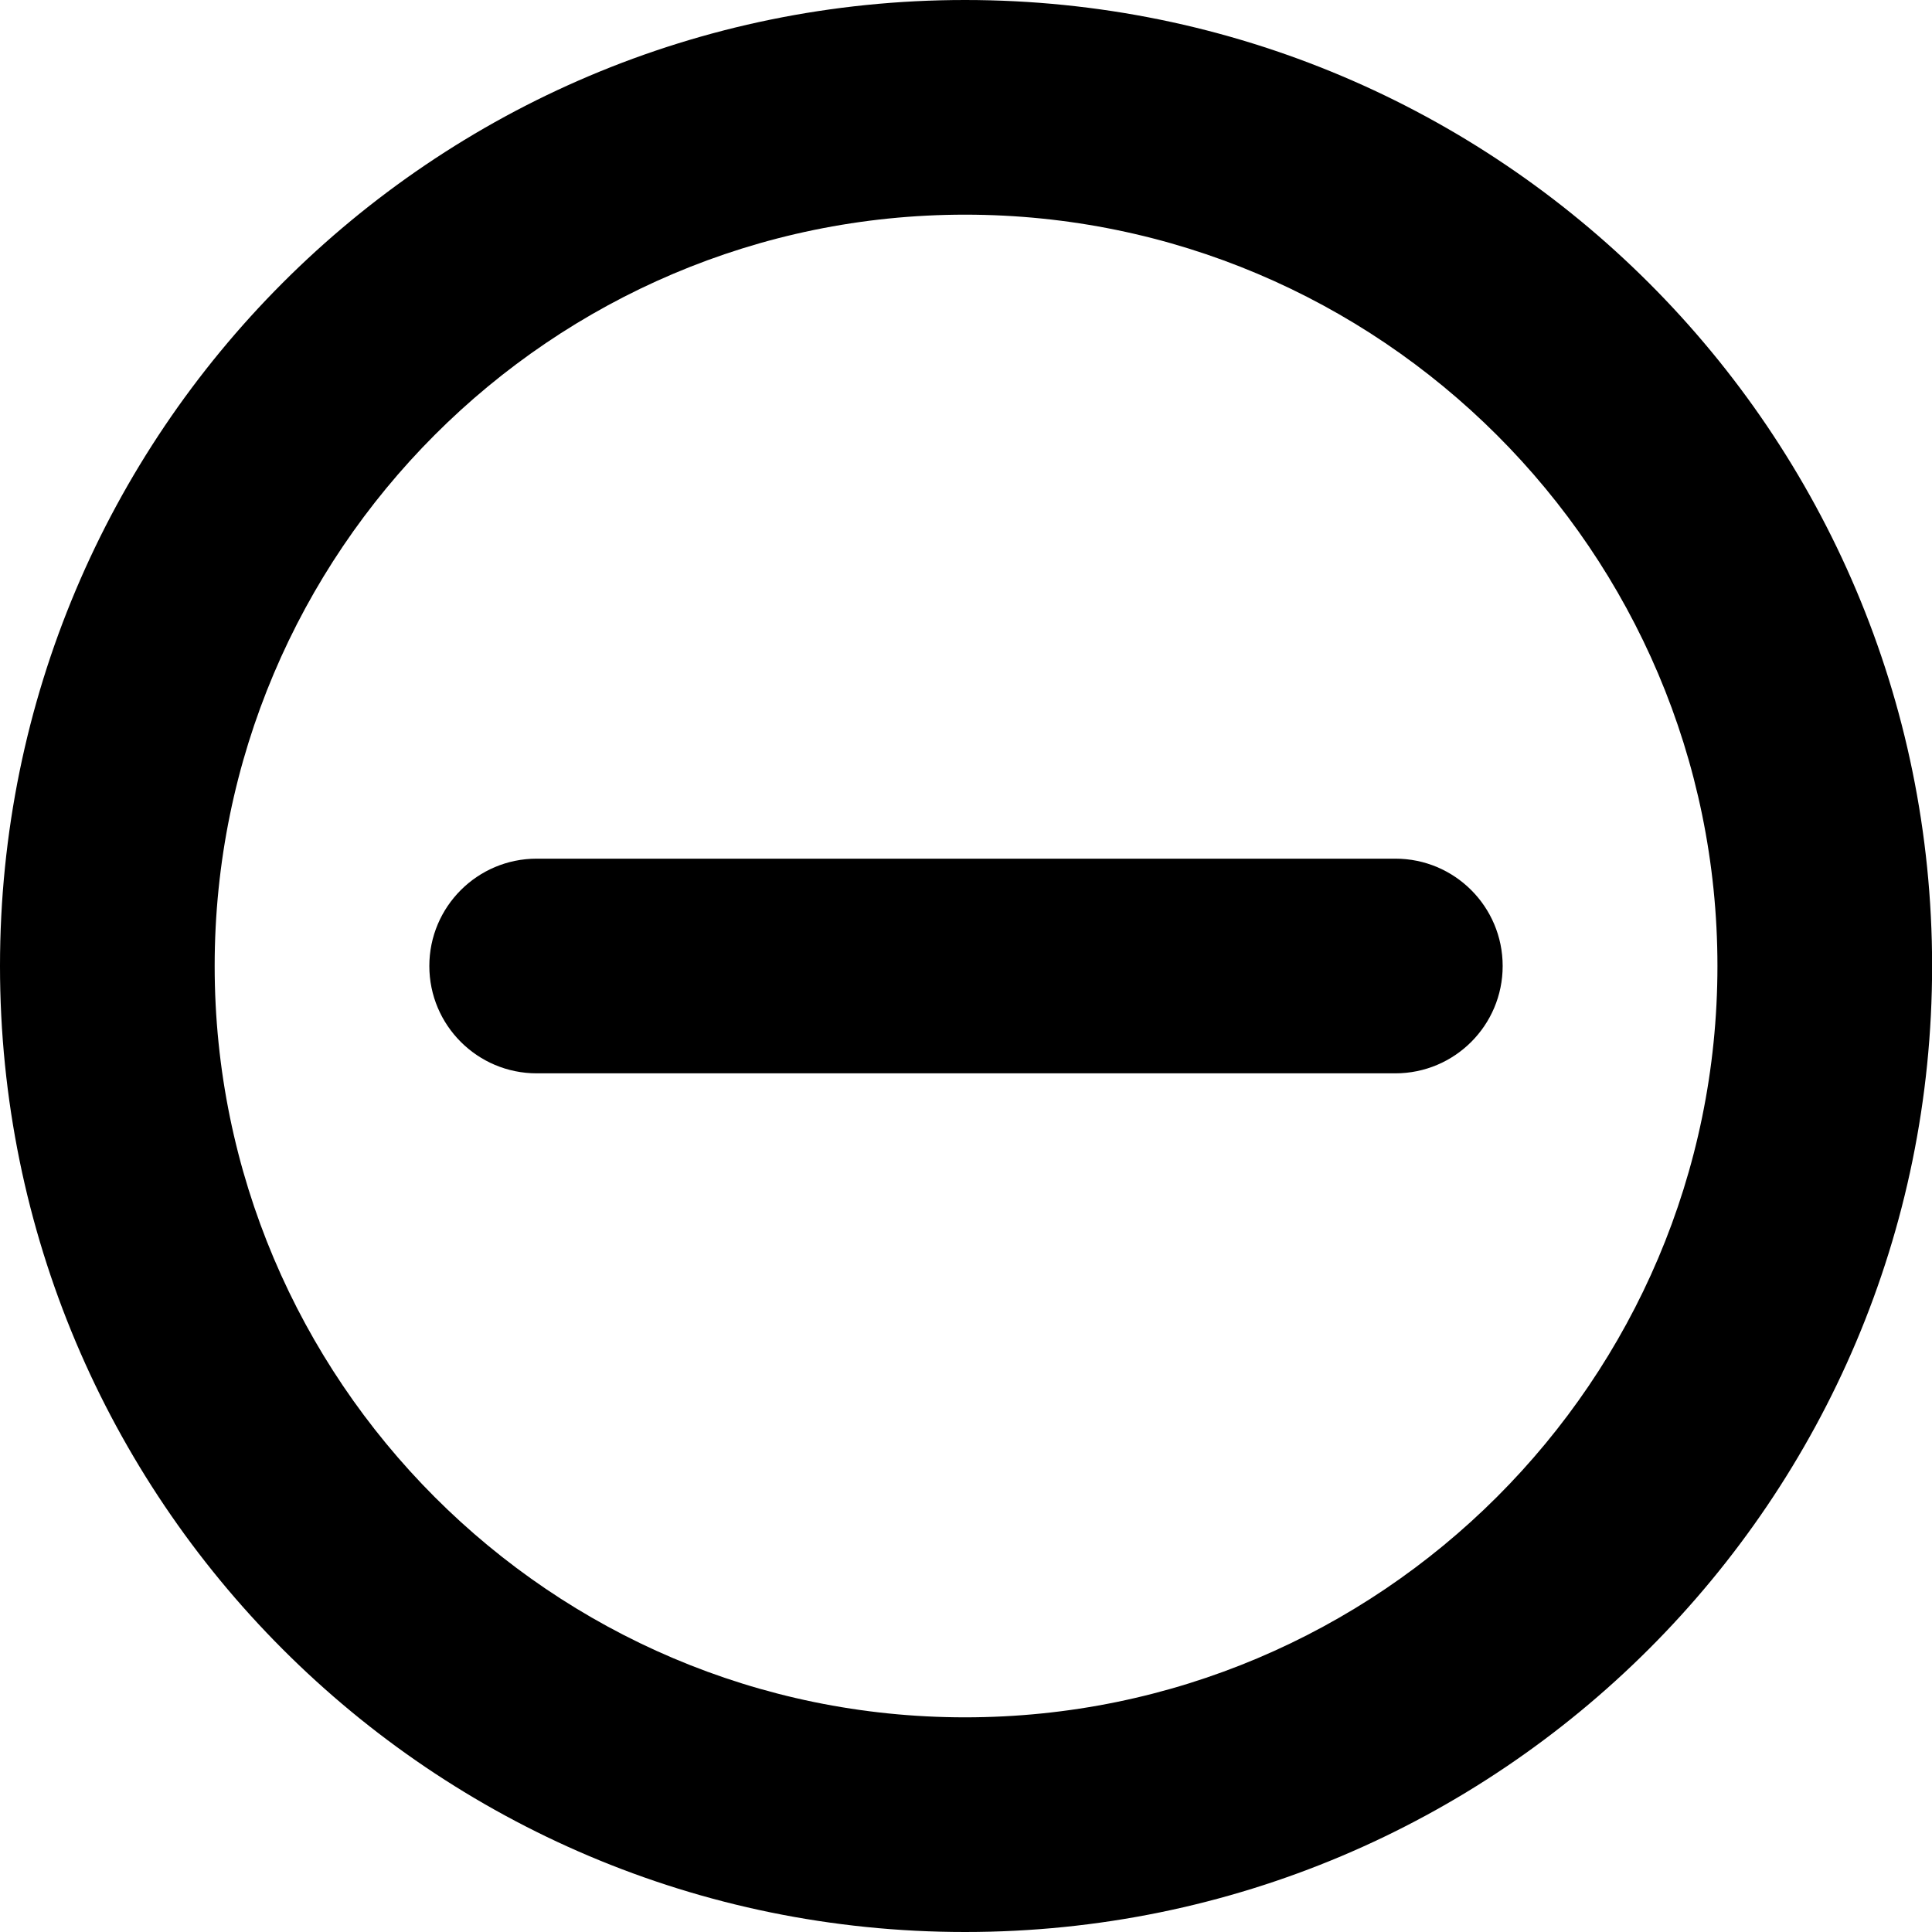
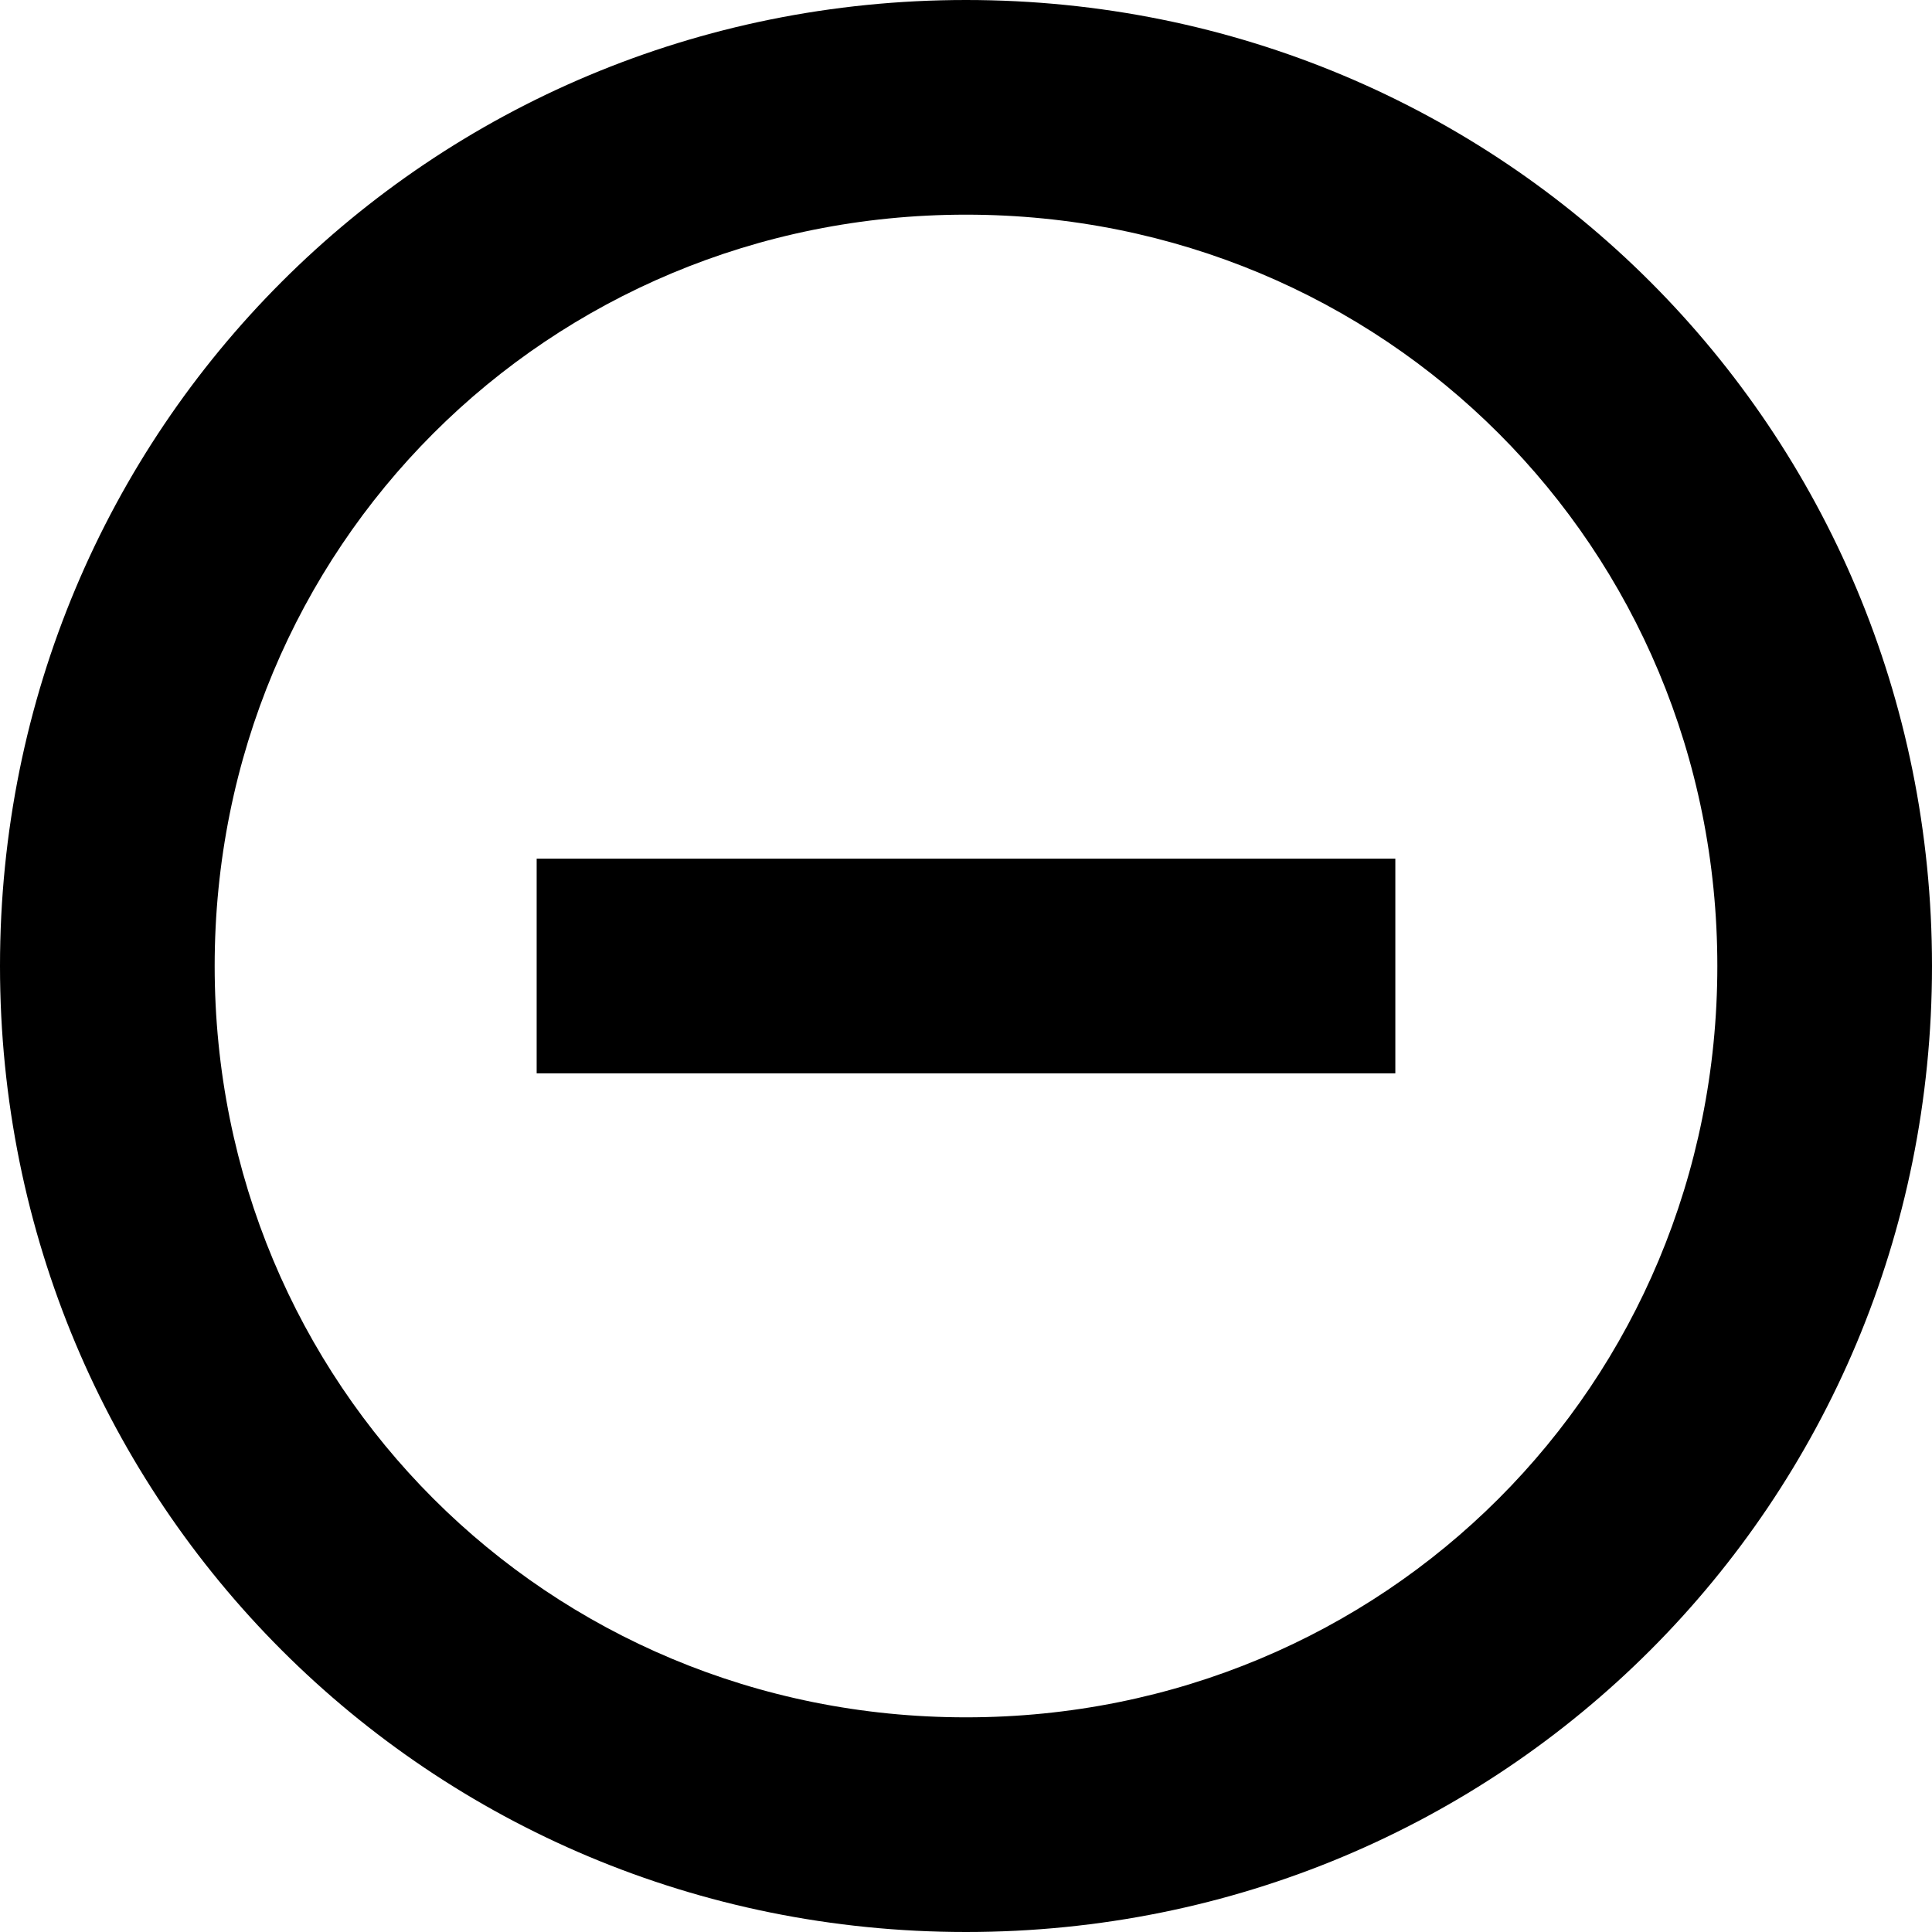
<svg xmlns="http://www.w3.org/2000/svg" viewBox="0 0 18 18">
-   <g>
-     <path d="m13 10h-8c-.552 0-1-.448-1-1 0-.552.448-1 1-1h8c.553 0 1 .448 1 1 0 .552-.447 1-1 1" />
-     <path d="m8.991 0c-4.968 0-8.991 4.03-8.991 9 0 4.968 4.02 9 8.991 9 4.977 0 9.01-4.03 9.01-9 0-4.968-4.03-9-9.01-9m0 2c3.865 0 7.01 3.14 7.01 7 0 3.86-3.144 7-7.01 7-3.855 0-6.991-3.14-6.991-7 0-3.86 3.136-7 6.991-7" />
-   </g>
+   <rect x="5" y="8" width="8" height="2" />
+   <path d="M9,18c-5,0-9-4-9-9c0-5,4-9,9-9c5,0,9,4,9,9C18,14,14,18,9,18z M9,2C5.1,2,2,5.1,2,9c0,3.9,3.1,7,7,7c3.9,0,7-3.1,7-7 C16,5.1,12.9,2,9,2z" />
</svg>
